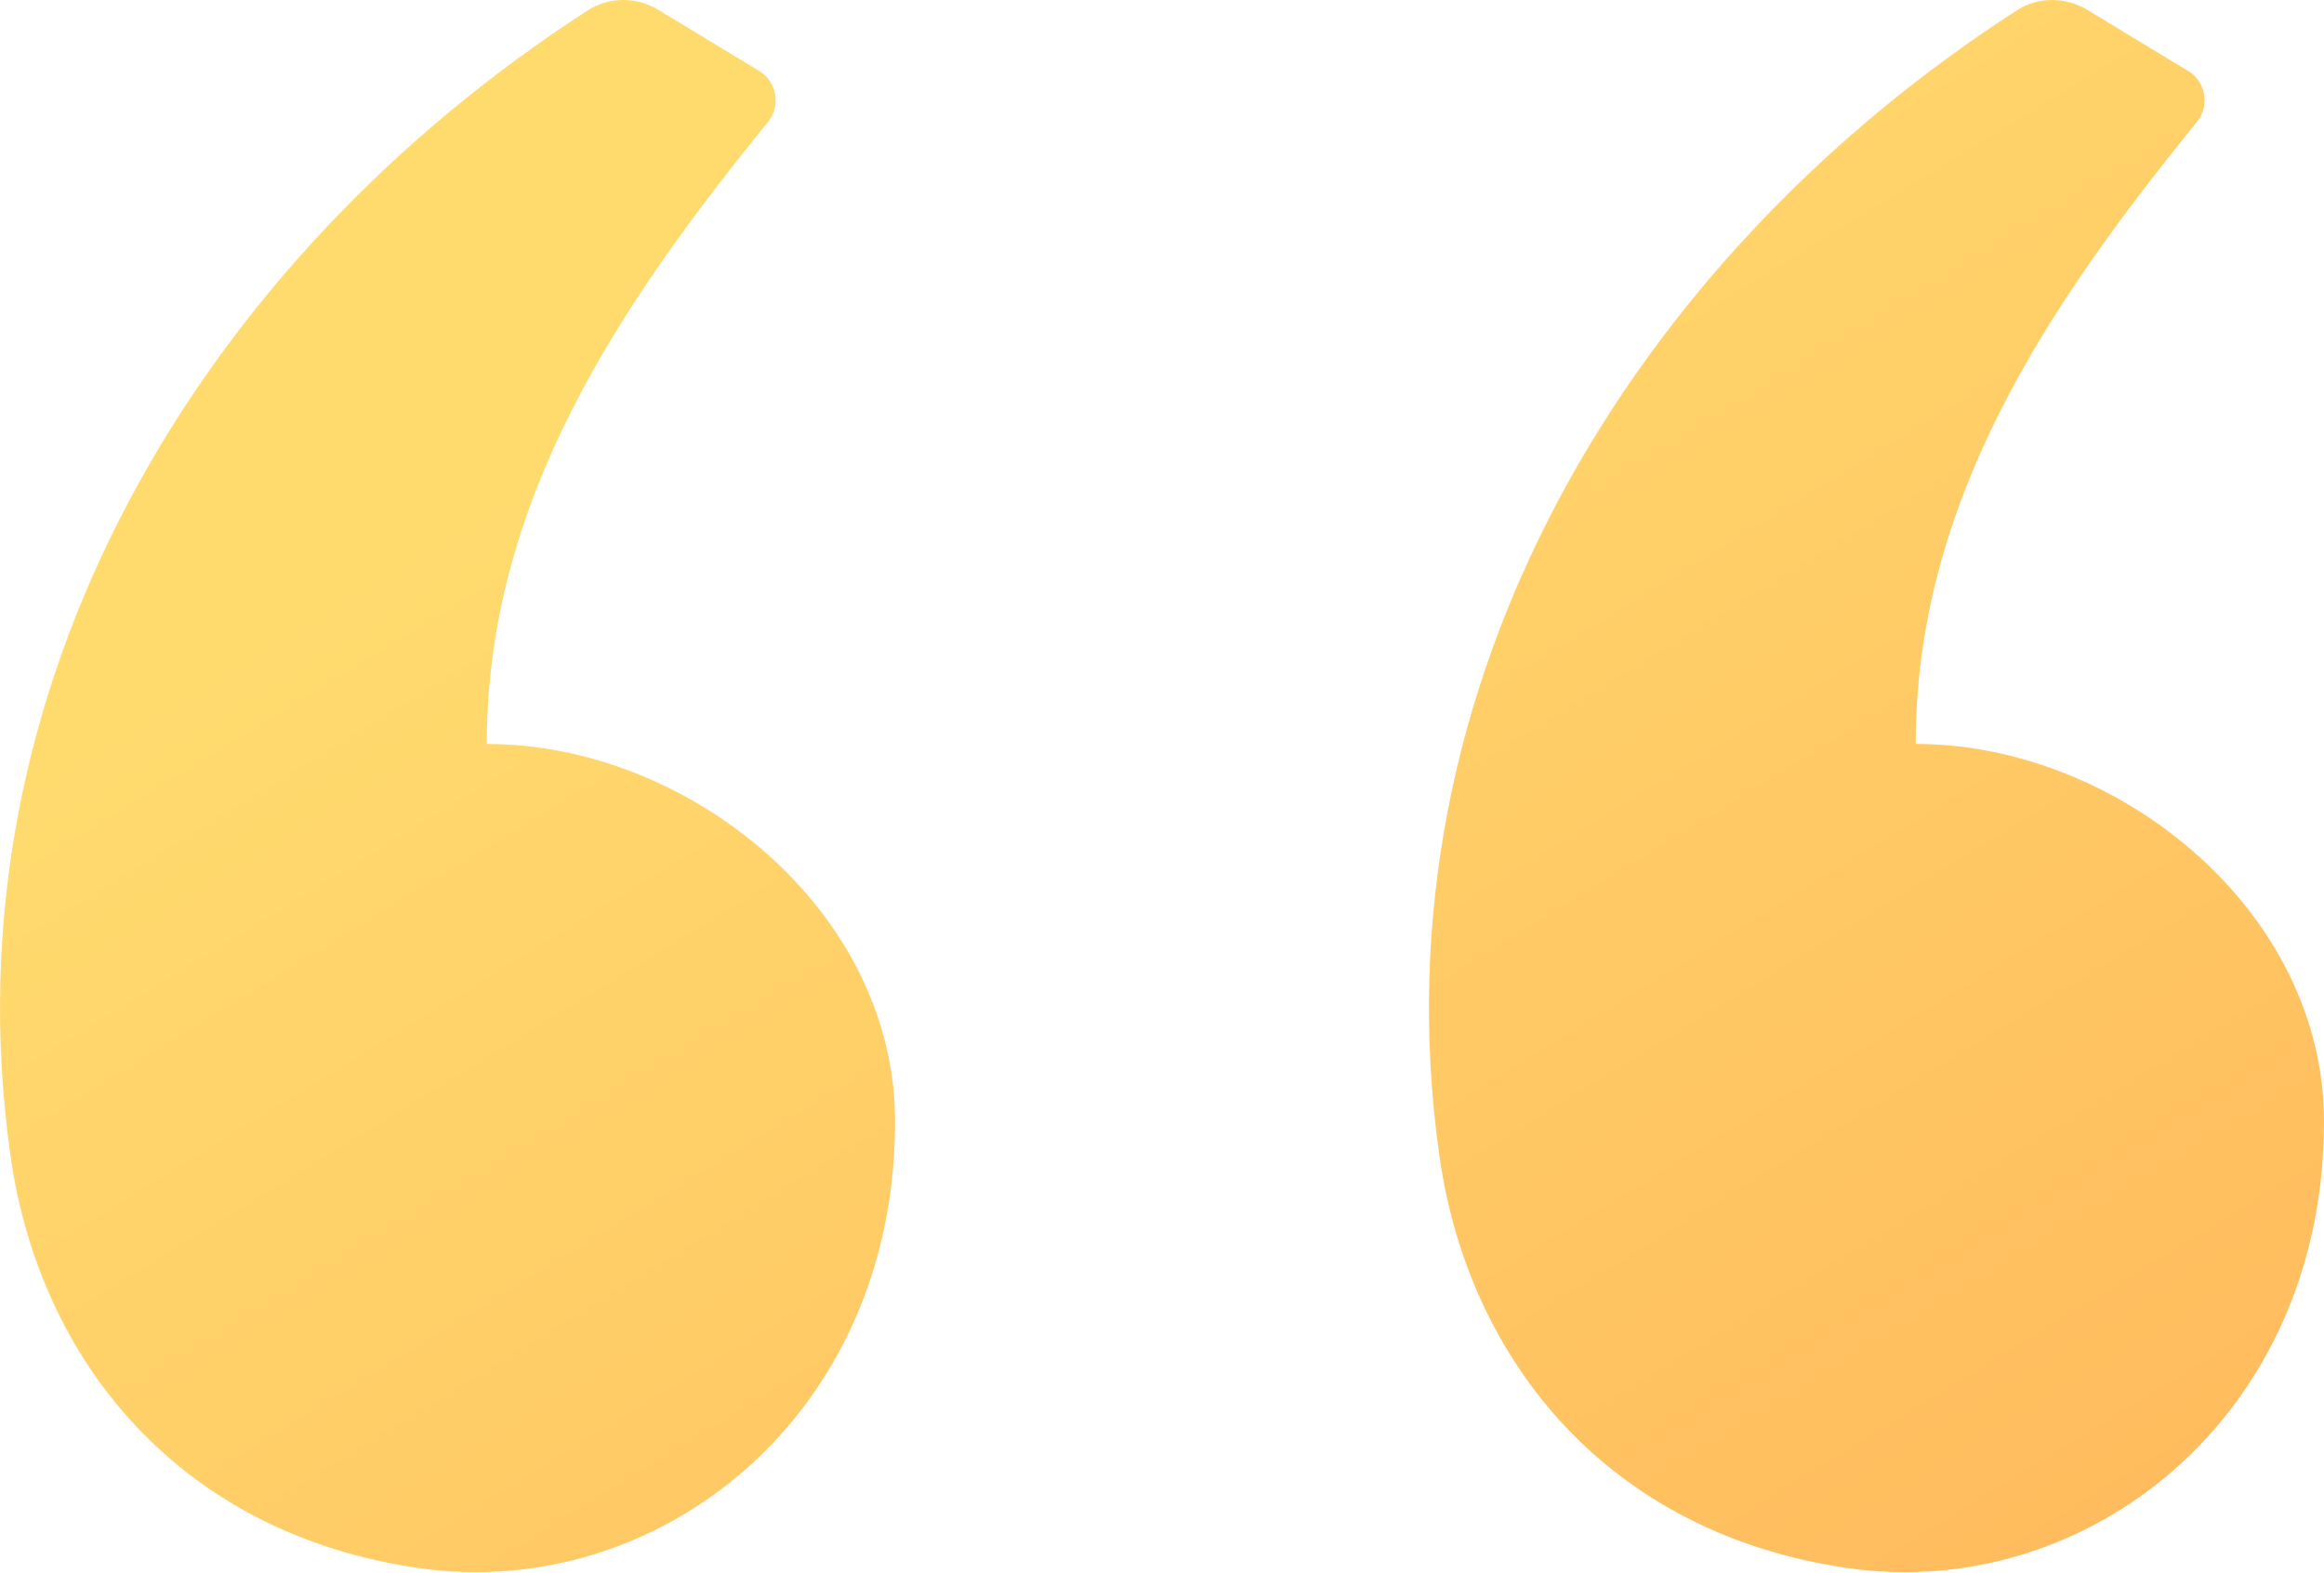
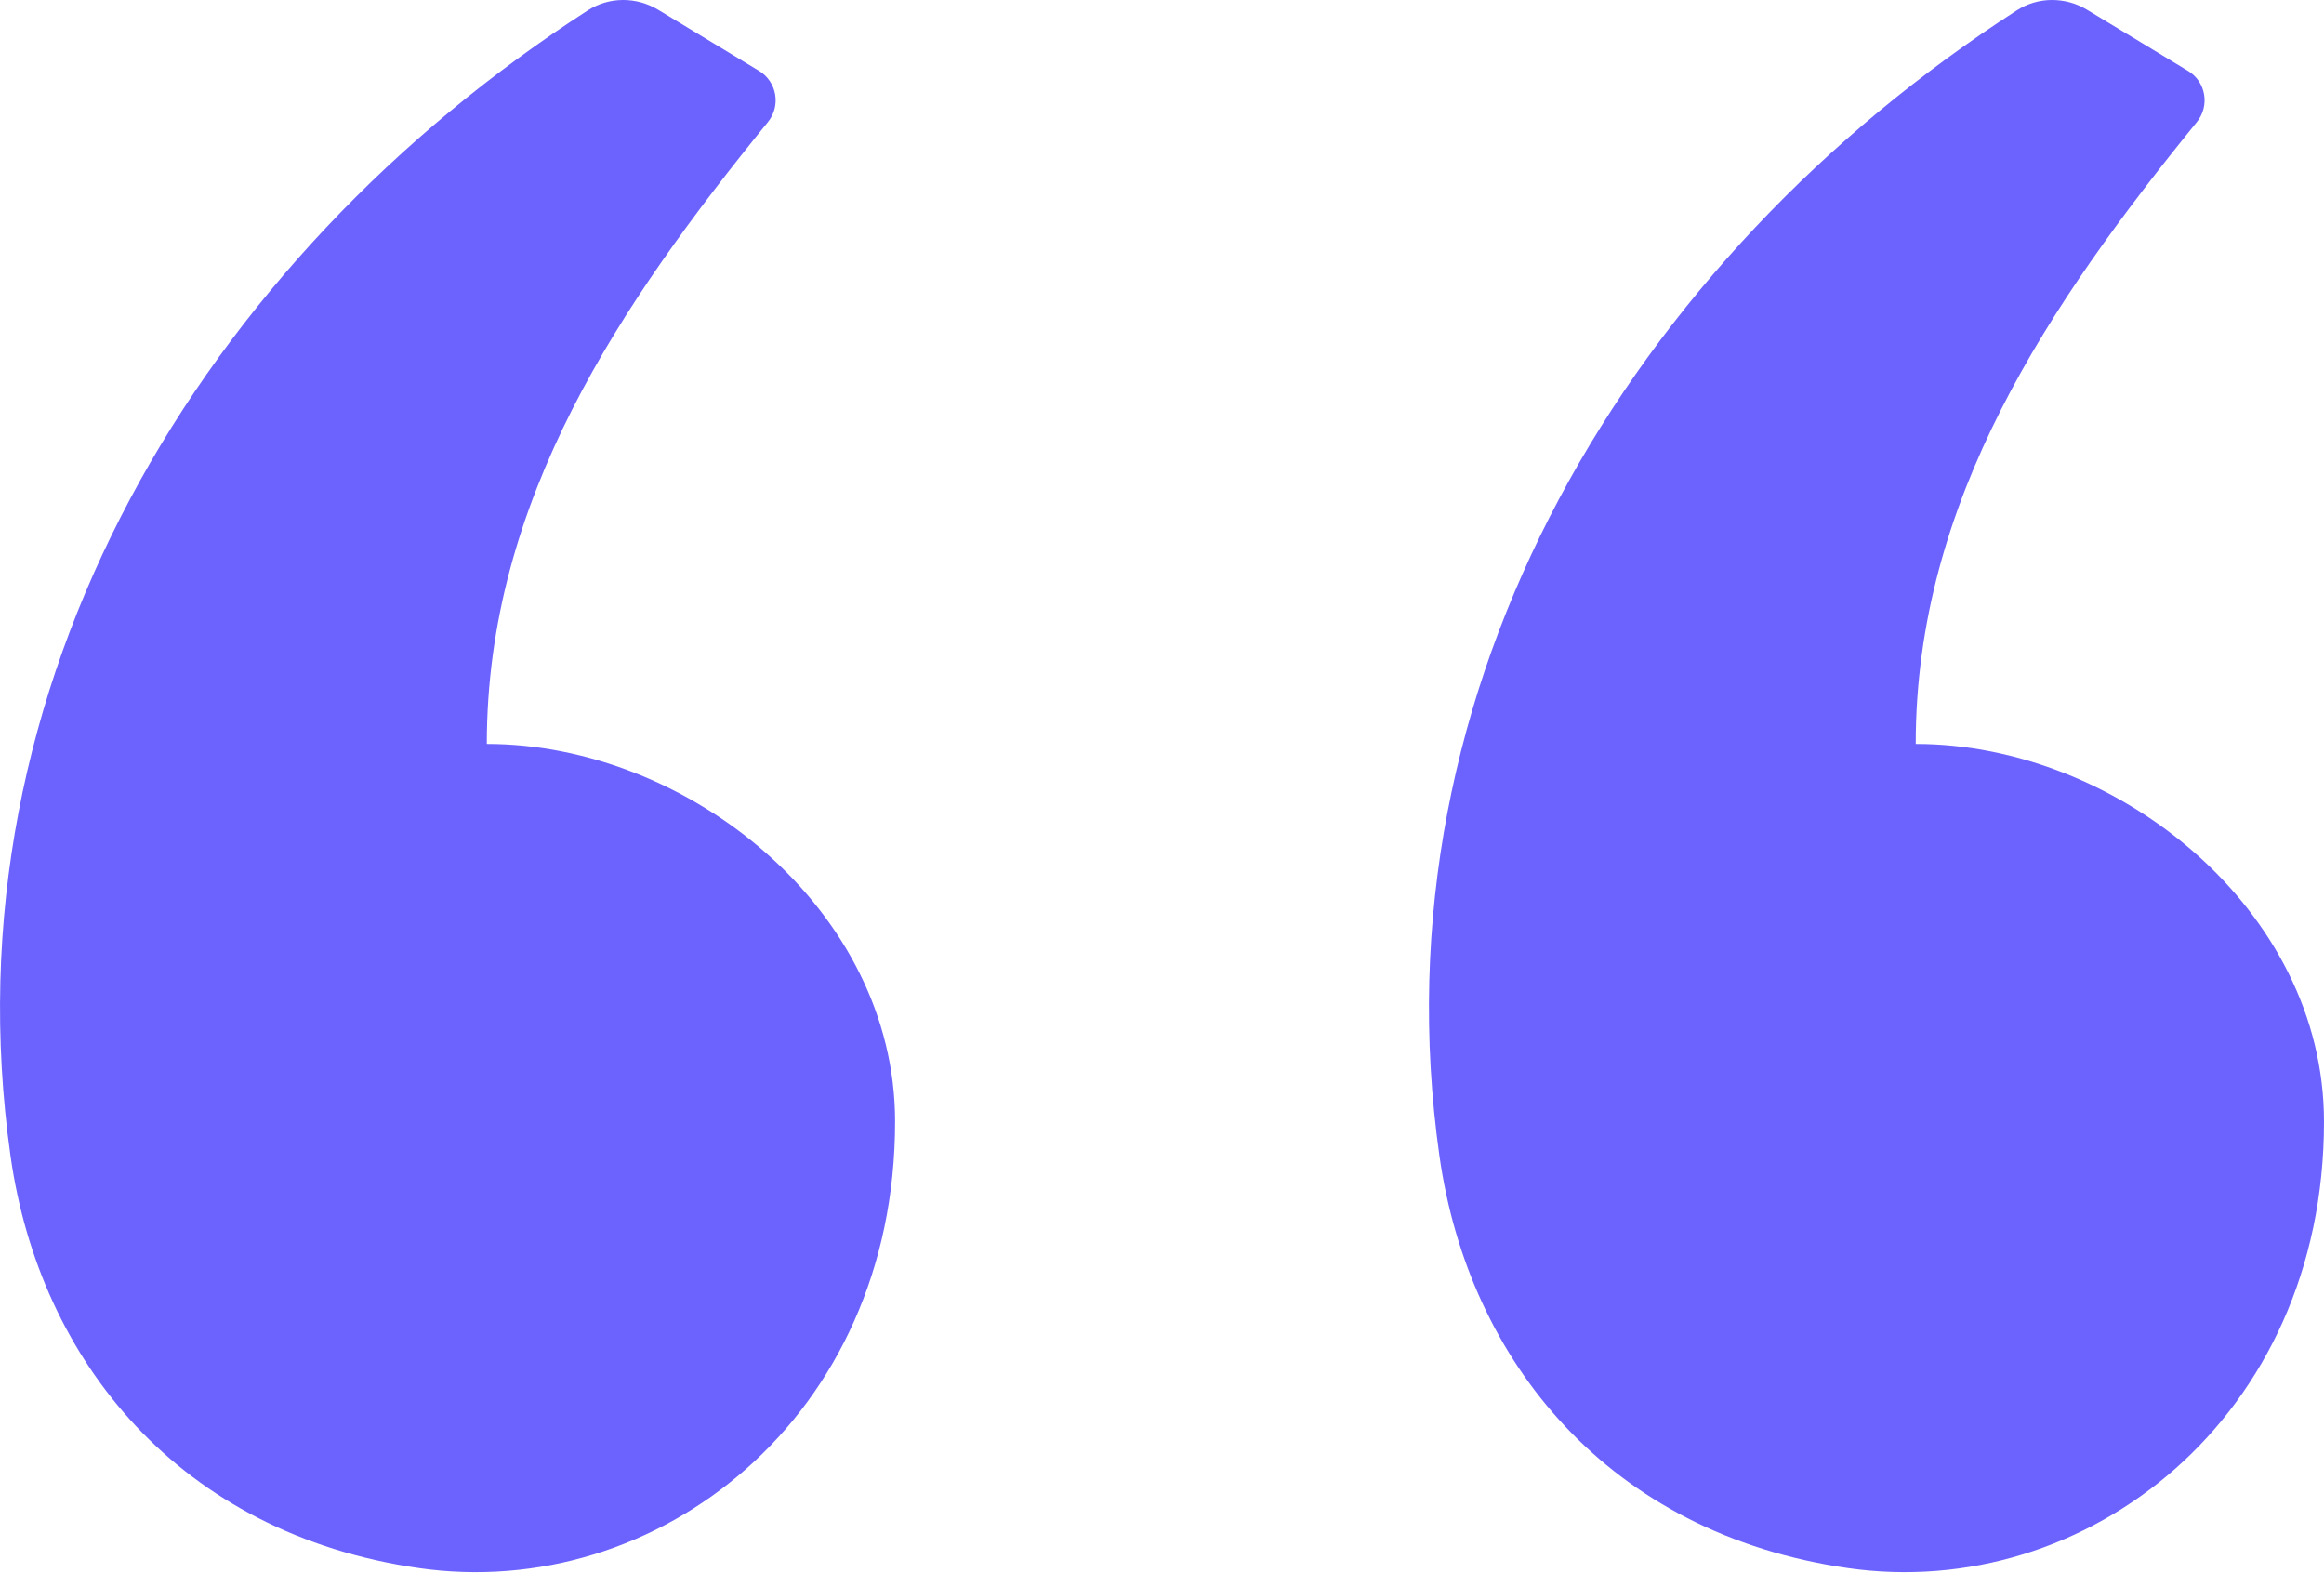
<svg xmlns="http://www.w3.org/2000/svg" width="34" height="23" viewBox="0 0 34 23" fill="none">
  <path fill-rule="evenodd" clip-rule="evenodd" d="M9.631 0.144L11.107 1.038C11.367 1.196 11.427 1.549 11.235 1.785C9.08 4.439 7.122 7.316 7.122 10.883C10.063 10.883 13.095 13.306 13.095 16.408C13.095 20.742 9.611 23.441 6.126 22.939C2.642 22.437 0.581 19.925 0.154 16.911C-0.826 9.999 2.986 3.774 8.599 0.152C8.912 -0.05 9.312 -0.049 9.631 0.144ZM30.536 0.144L32.012 1.038C32.273 1.196 32.332 1.549 32.14 1.785C29.985 4.439 28.027 7.316 28.027 10.883C30.969 10.883 34 13.306 34 16.408C34 20.742 30.516 23.441 27.032 22.939C23.547 22.437 21.486 19.925 21.059 16.911C20.079 9.999 23.892 3.774 29.505 0.152C29.817 -0.05 30.218 -0.049 30.536 0.144Z" fill="url(#paint0_linear)" />
  <defs>
    <linearGradient id="paint0_linear" x1="1.927" y1="4.65138e-07" x2="19.702" y2="29.018" gradientUnits="userSpaceOnUse">
-       <stop offset="0.259" stop-color="#FFDB6E" />
-       <stop offset="1" stop-color="#FFBC5E" />
+       <stop offset="0.259" stop-color=" #6c63ff" />
+       <stop offset="1" stop-color=" #6c63ff" />
    </linearGradient>
  </defs>
</svg>
